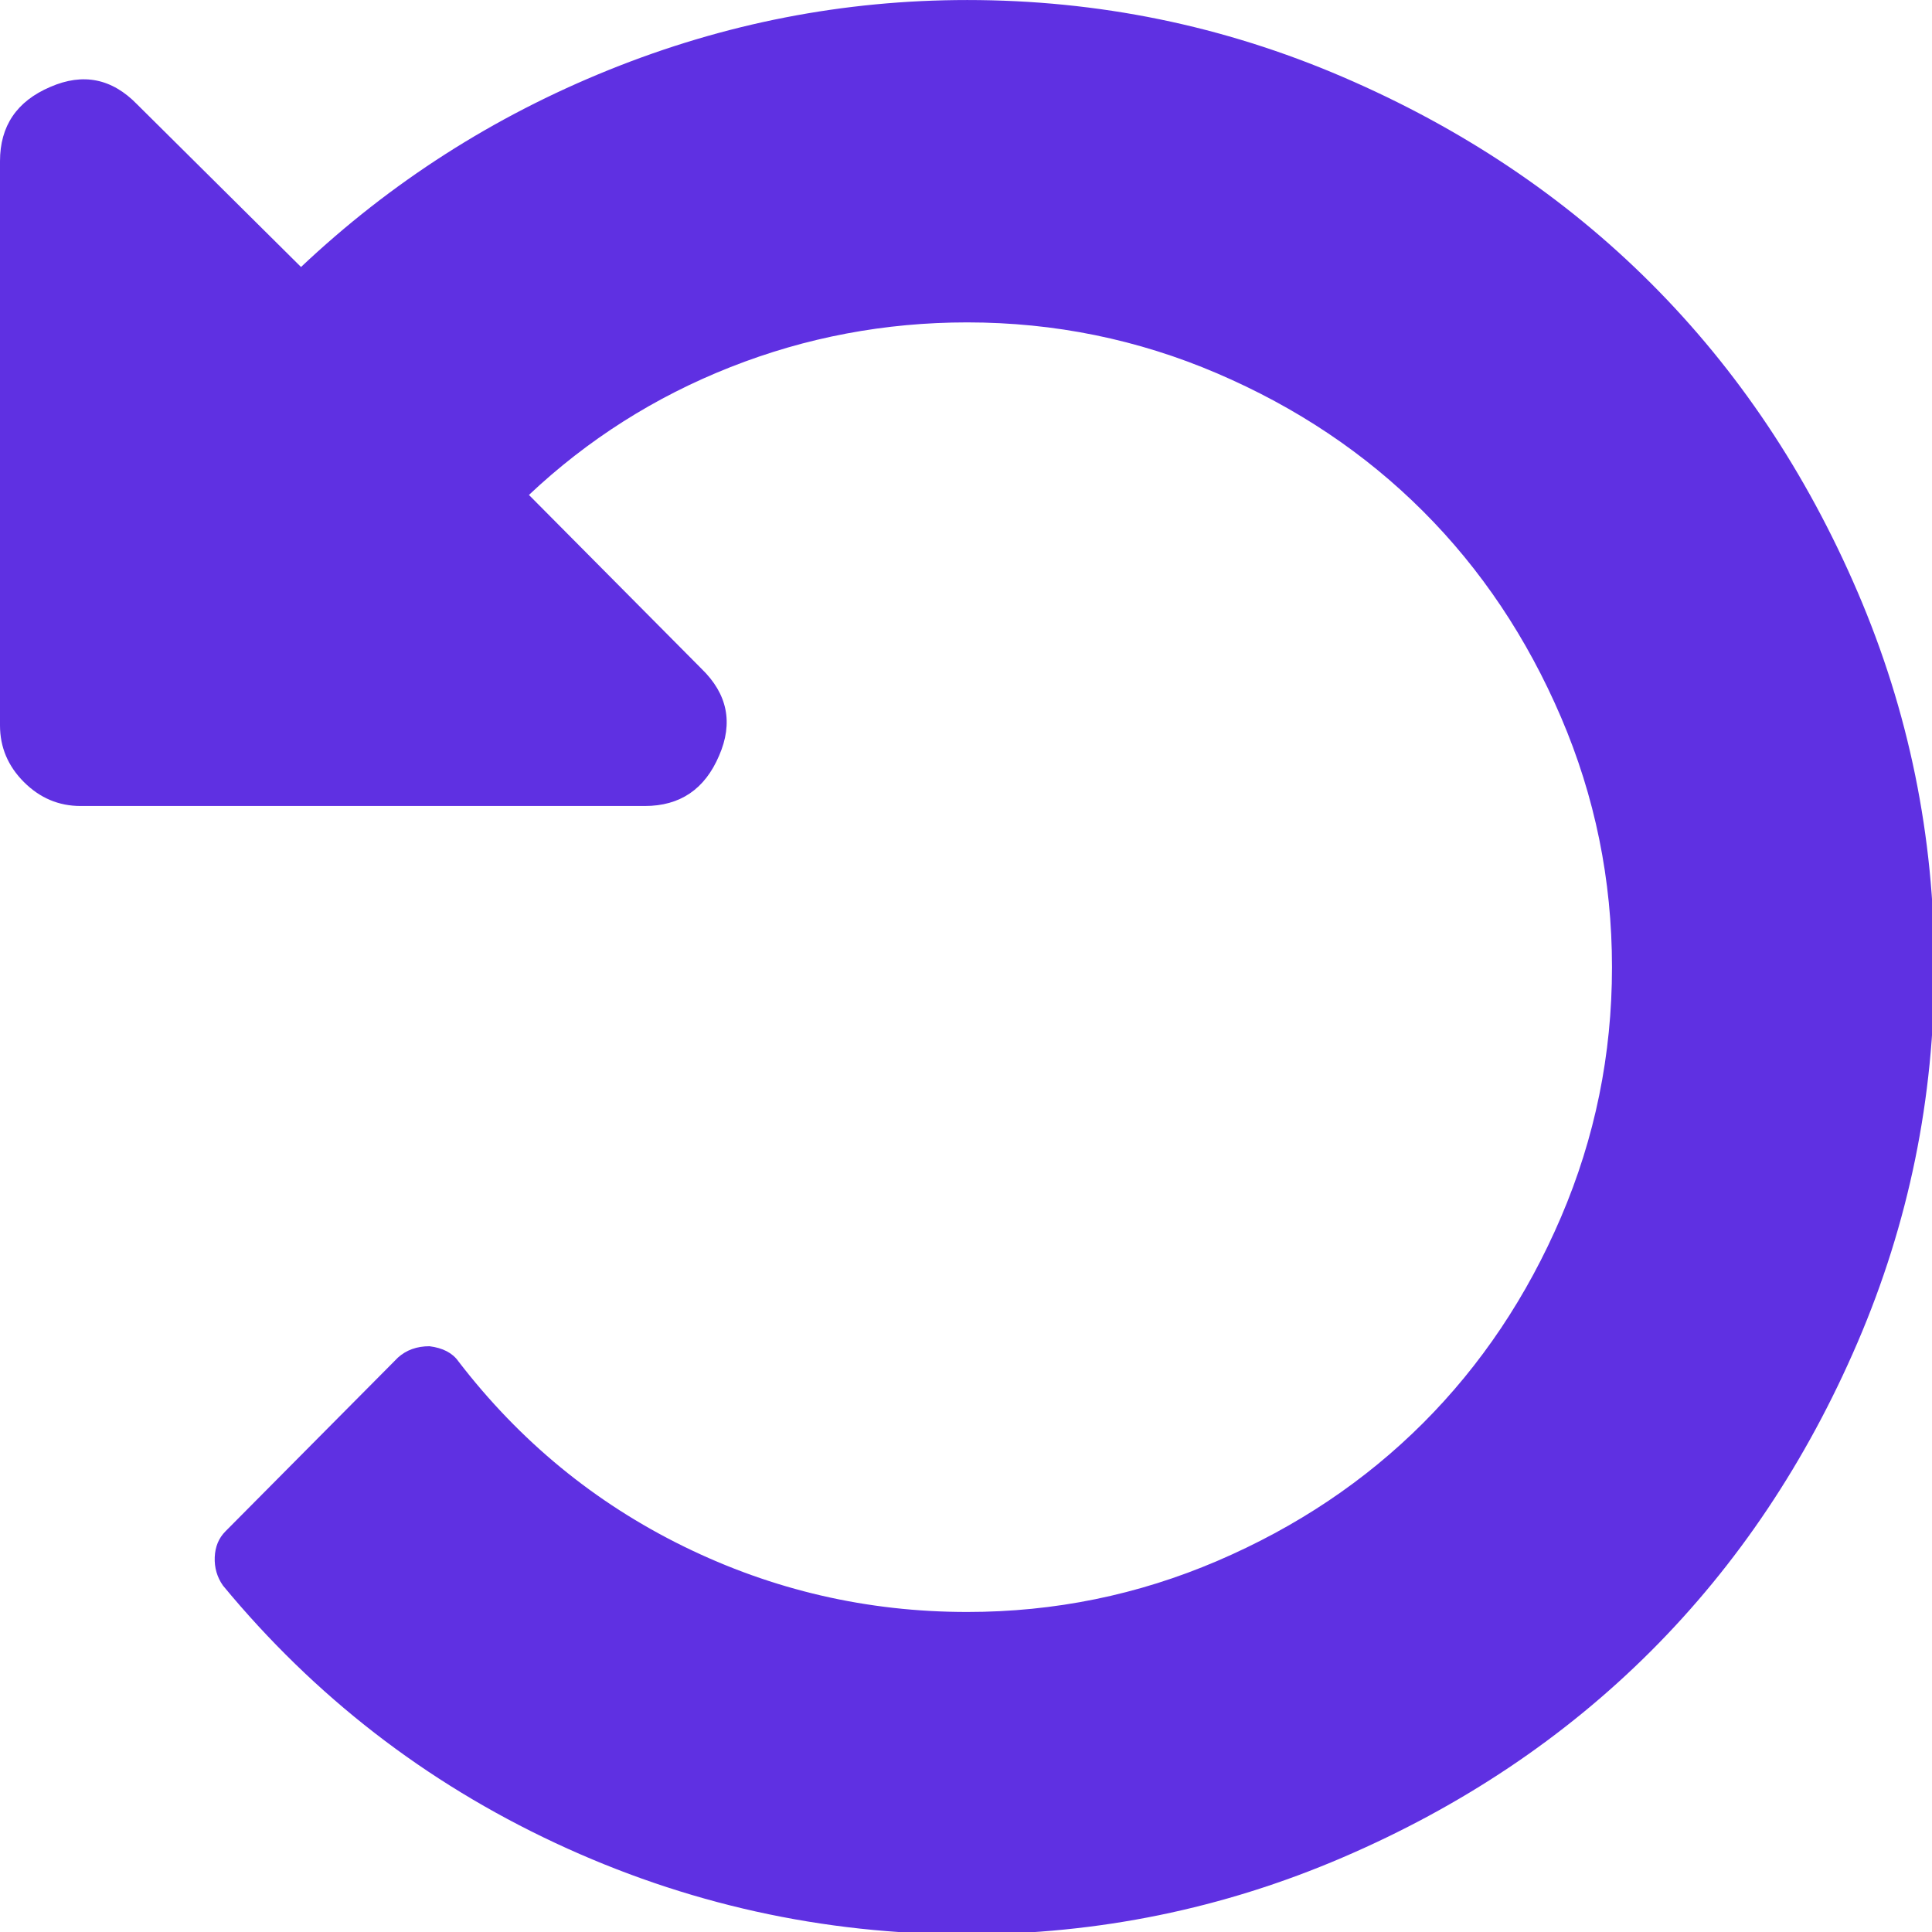
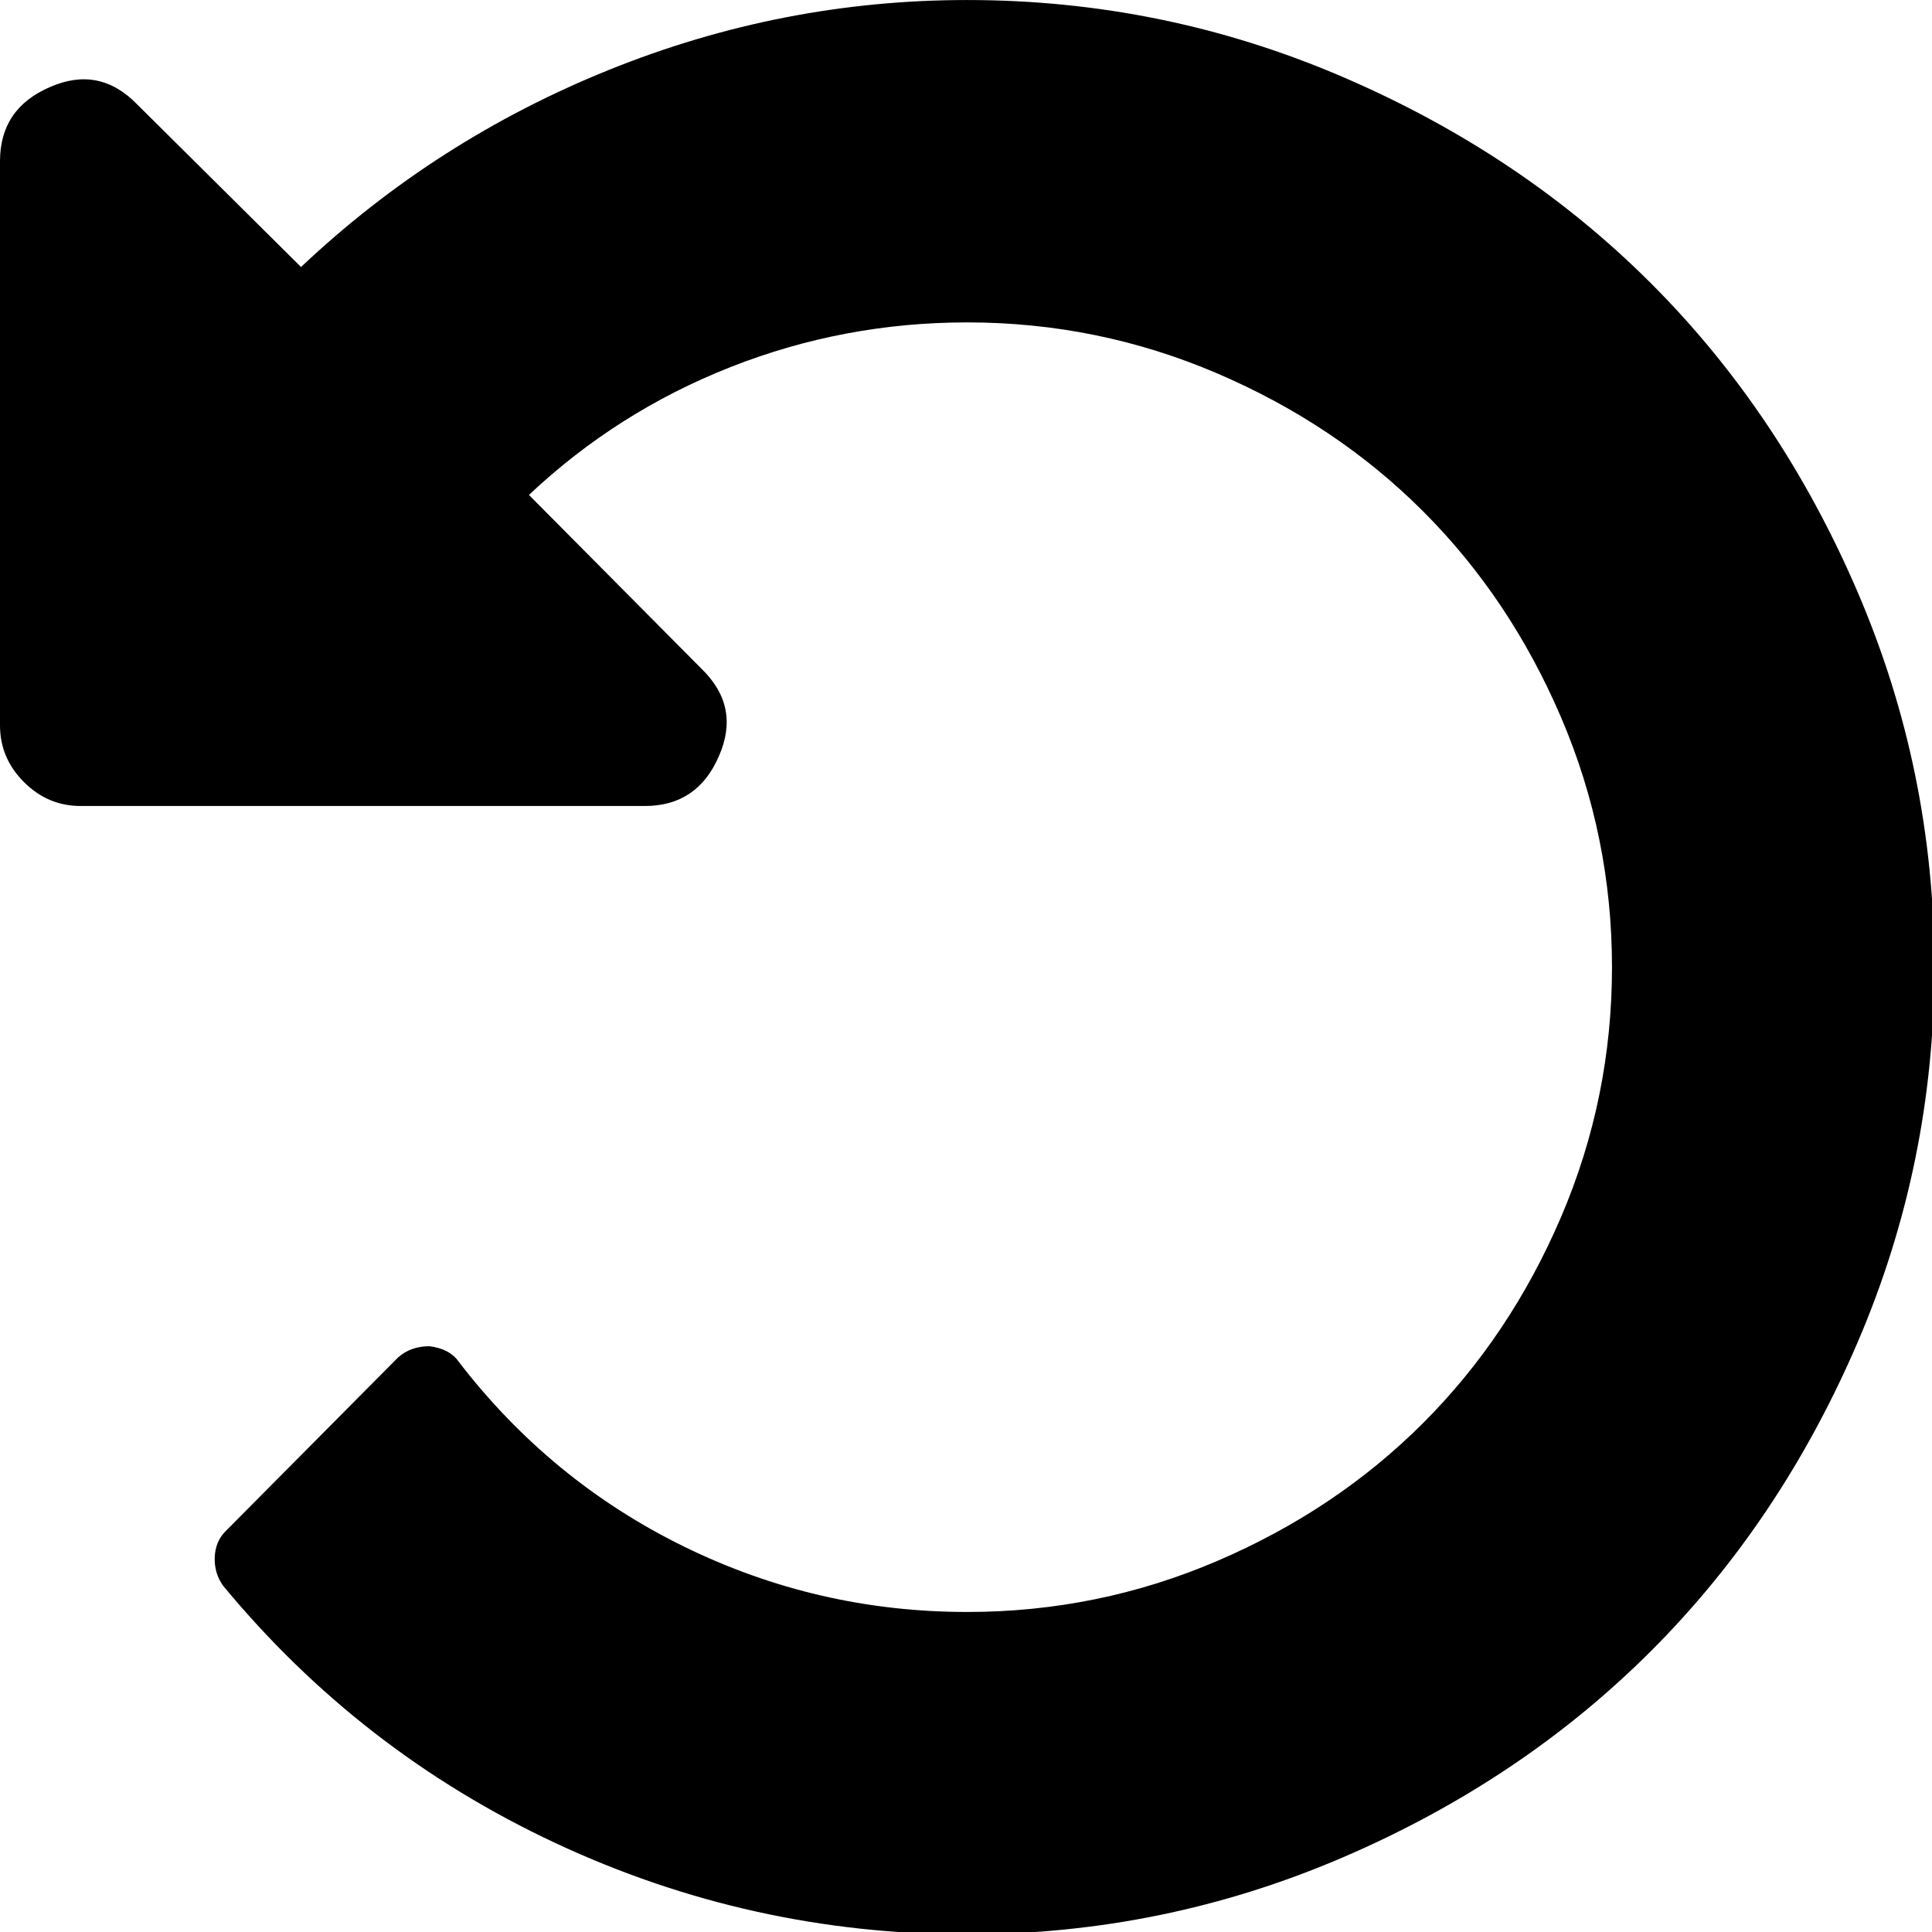
<svg xmlns="http://www.w3.org/2000/svg" viewBox="0 0 438 438" id="vector">
-   <path id="path" d="M 421.125 134.191 C 409.517 107.161 393.908 83.844 374.306 64.242 C 354.7 44.639 331.384 29.033 304.353 17.42 C 277.325 5.807 248.969 0.005 219.275 0.005 C 191.297 0.005 164.223 5.282 138.048 15.848 C 111.879 26.412 88.61 41.305 68.243 60.531 L 31.123 23.696 C 25.412 17.795 18.848 16.464 11.422 19.697 C 3.807 22.937 0 28.554 0 36.547 L 0 164.454 C 0 169.402 1.809 173.685 5.426 177.301 C 9.045 180.918 13.328 182.727 18.276 182.727 L 146.183 182.727 C 154.179 182.727 159.793 178.92 163.029 171.306 C 166.263 163.883 164.932 157.318 159.03 151.605 L 119.915 112.207 C 133.243 99.644 148.468 89.985 165.598 83.227 C 182.729 76.47 200.619 73.089 219.273 73.089 C 239.066 73.089 257.96 76.947 275.947 84.652 C 293.937 92.362 309.491 102.783 322.626 115.917 C 335.76 129.048 346.181 144.607 353.891 162.596 C 361.594 180.583 365.451 199.471 365.451 219.27 C 365.451 239.068 361.595 257.956 353.891 275.942 C 346.181 293.929 335.76 309.486 322.626 322.621 C 309.491 335.755 293.931 346.179 275.947 353.886 C 257.96 361.593 239.066 365.447 219.273 365.447 C 196.622 365.447 175.209 360.498 155.032 350.604 C 134.858 340.71 117.823 326.721 103.928 308.631 C 102.597 306.729 100.407 305.585 97.361 305.202 C 94.505 305.202 92.125 306.057 90.222 307.768 L 51.108 347.17 C 49.587 348.7 48.778 350.648 48.682 353.023 C 48.588 355.408 49.209 357.547 50.54 359.45 C 71.289 384.575 96.411 404.037 125.913 417.832 C 155.415 431.63 186.538 438.533 219.275 438.533 C 248.969 438.533 277.325 432.725 304.353 421.117 C 331.384 409.51 354.693 393.897 374.302 374.296 C 393.907 354.687 409.513 331.375 421.124 304.347 C 432.735 277.319 438.535 248.955 438.535 219.267 C 438.536 189.569 432.732 161.22 421.125 134.191 Z" fill="#5f30e2" stroke-width="1" />
+   <path id="path" d="M 421.125 134.191 C 409.517 107.161 393.908 83.844 374.306 64.242 C 354.7 44.639 331.384 29.033 304.353 17.42 C 277.325 5.807 248.969 0.005 219.275 0.005 C 191.297 0.005 164.223 5.282 138.048 15.848 C 111.879 26.412 88.61 41.305 68.243 60.531 L 31.123 23.696 C 25.412 17.795 18.848 16.464 11.422 19.697 C 3.807 22.937 0 28.554 0 36.547 L 0 164.454 C 0 169.402 1.809 173.685 5.426 177.301 C 9.045 180.918 13.328 182.727 18.276 182.727 L 146.183 182.727 C 154.179 182.727 159.793 178.92 163.029 171.306 C 166.263 163.883 164.932 157.318 159.03 151.605 L 119.915 112.207 C 133.243 99.644 148.468 89.985 165.598 83.227 C 182.729 76.47 200.619 73.089 219.273 73.089 C 239.066 73.089 257.96 76.947 275.947 84.652 C 293.937 92.362 309.491 102.783 322.626 115.917 C 335.76 129.048 346.181 144.607 353.891 162.596 C 361.594 180.583 365.451 199.471 365.451 219.27 C 365.451 239.068 361.595 257.956 353.891 275.942 C 346.181 293.929 335.76 309.486 322.626 322.621 C 309.491 335.755 293.931 346.179 275.947 353.886 C 257.96 361.593 239.066 365.447 219.273 365.447 C 196.622 365.447 175.209 360.498 155.032 350.604 C 134.858 340.71 117.823 326.721 103.928 308.631 C 102.597 306.729 100.407 305.585 97.361 305.202 C 94.505 305.202 92.125 306.057 90.222 307.768 L 51.108 347.17 C 49.587 348.7 48.778 350.648 48.682 353.023 C 48.588 355.408 49.209 357.547 50.54 359.45 C 71.289 384.575 96.411 404.037 125.913 417.832 C 155.415 431.63 186.538 438.533 219.275 438.533 C 248.969 438.533 277.325 432.725 304.353 421.117 C 331.384 409.51 354.693 393.897 374.302 374.296 C 393.907 354.687 409.513 331.375 421.124 304.347 C 432.735 277.319 438.535 248.955 438.535 219.267 C 438.536 189.569 432.732 161.22 421.125 134.191 Z" fill="##3b82f6" stroke-width="1" />
</svg>
